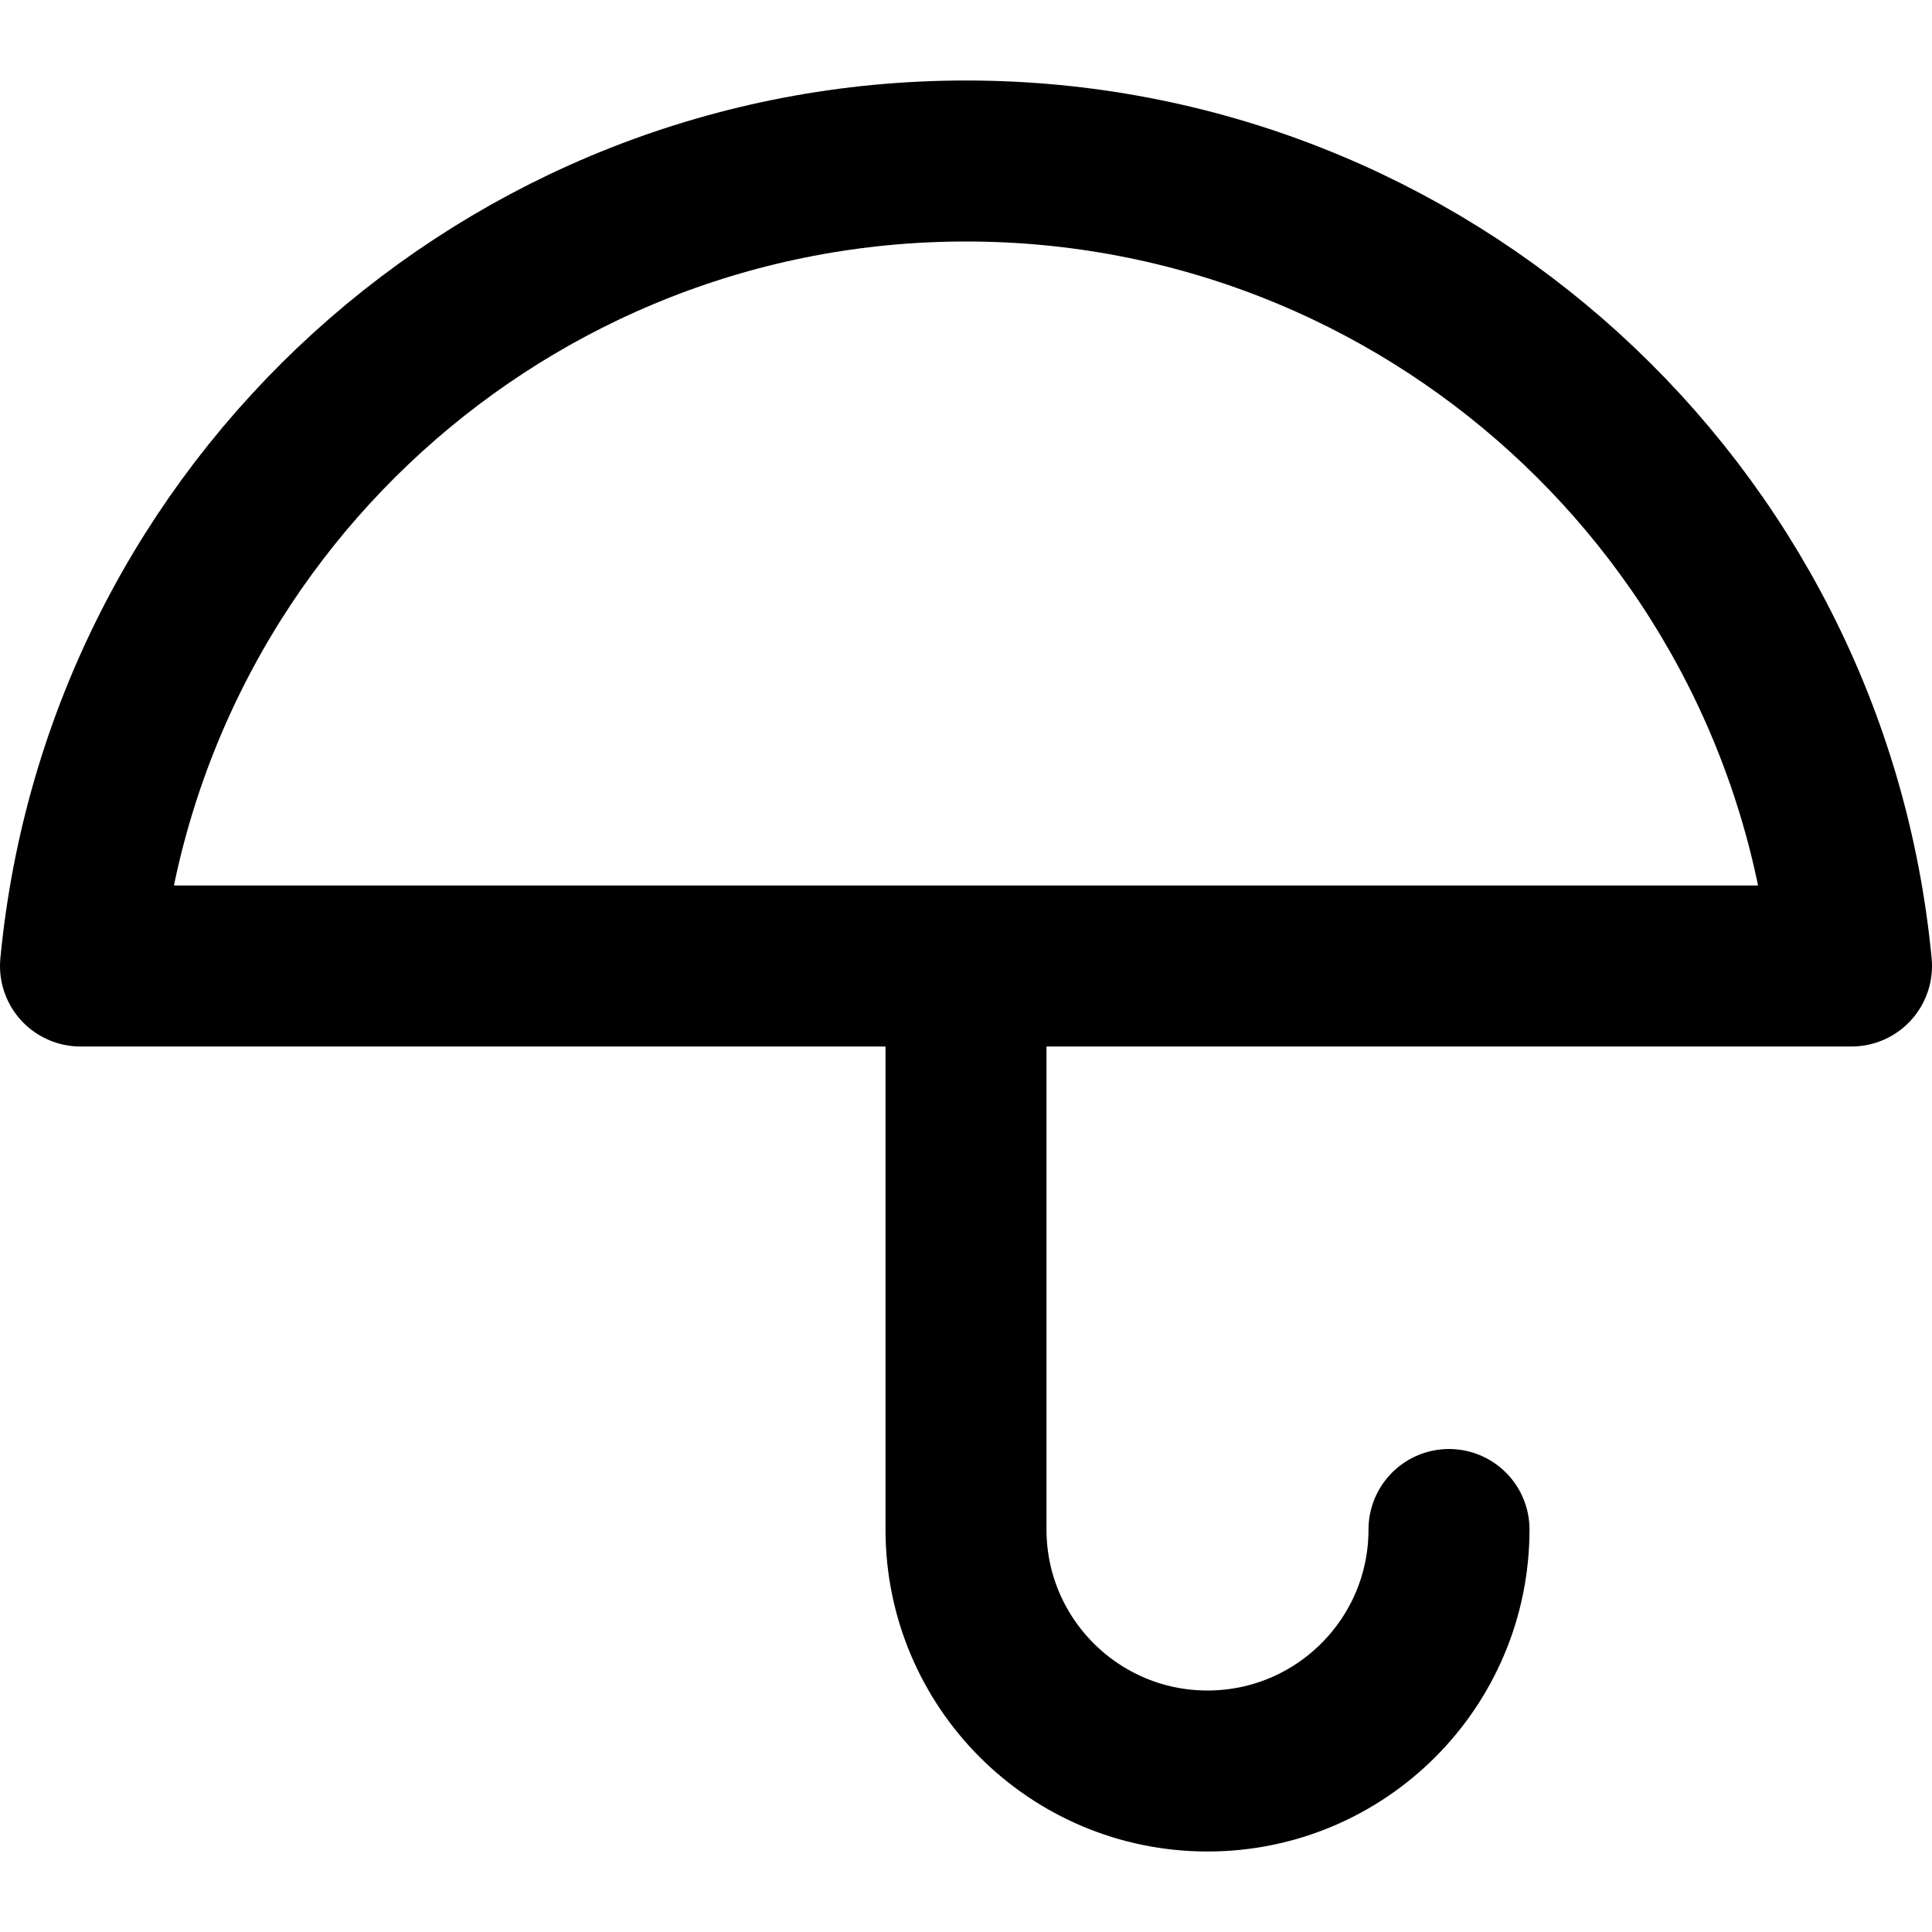
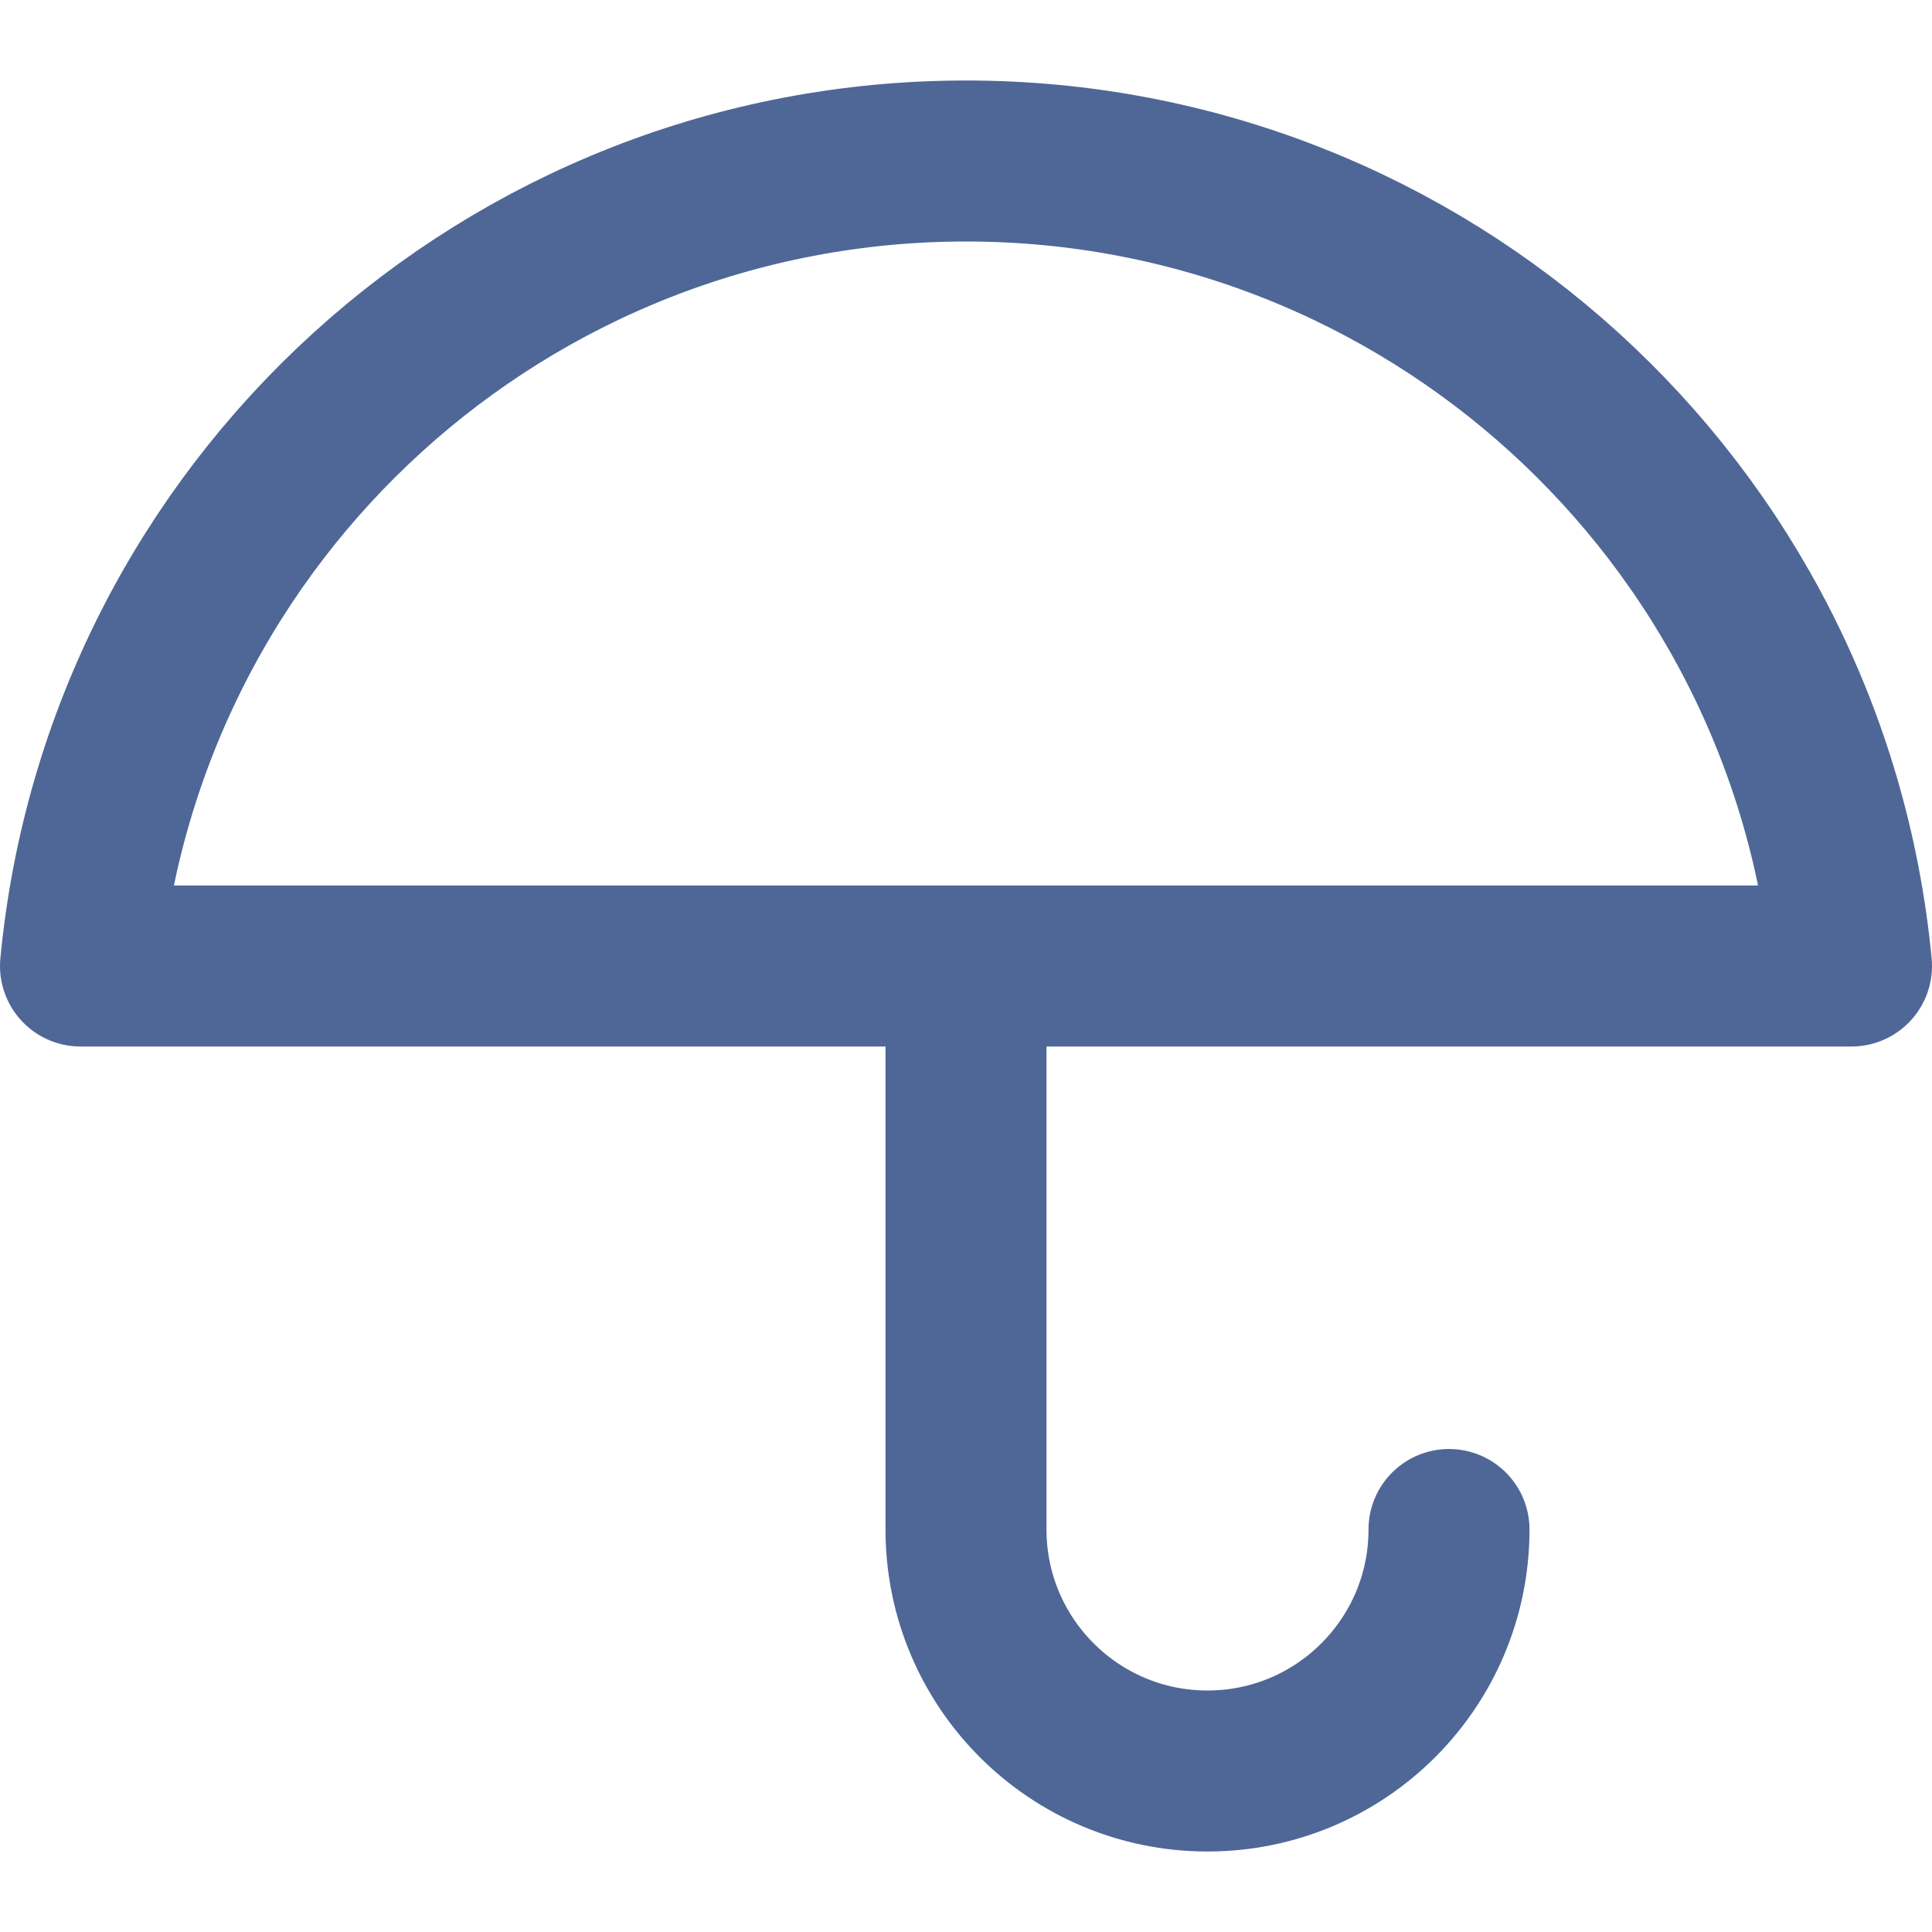
- <svg xmlns="http://www.w3.org/2000/svg" width="100" height="100" viewBox="0 0 24 24" fill="none" stroke="currentColor" stroke-width="2" stroke-linecap="round" stroke-linejoin="round" class="feather feather-umbrella">
+ <svg xmlns="http://www.w3.org/2000/svg" color="#4F6796" width="100" height="100" viewBox="0 0 24 24" fill="none" stroke="currentColor" stroke-width="2" stroke-linecap="round" stroke-linejoin="round" class="feather feather-umbrella">
  <path d="M23 12a11.05 11.05 0 0 0-22 0zm-5 7a3 3 0 0 1-6 0v-7" />
</svg>
